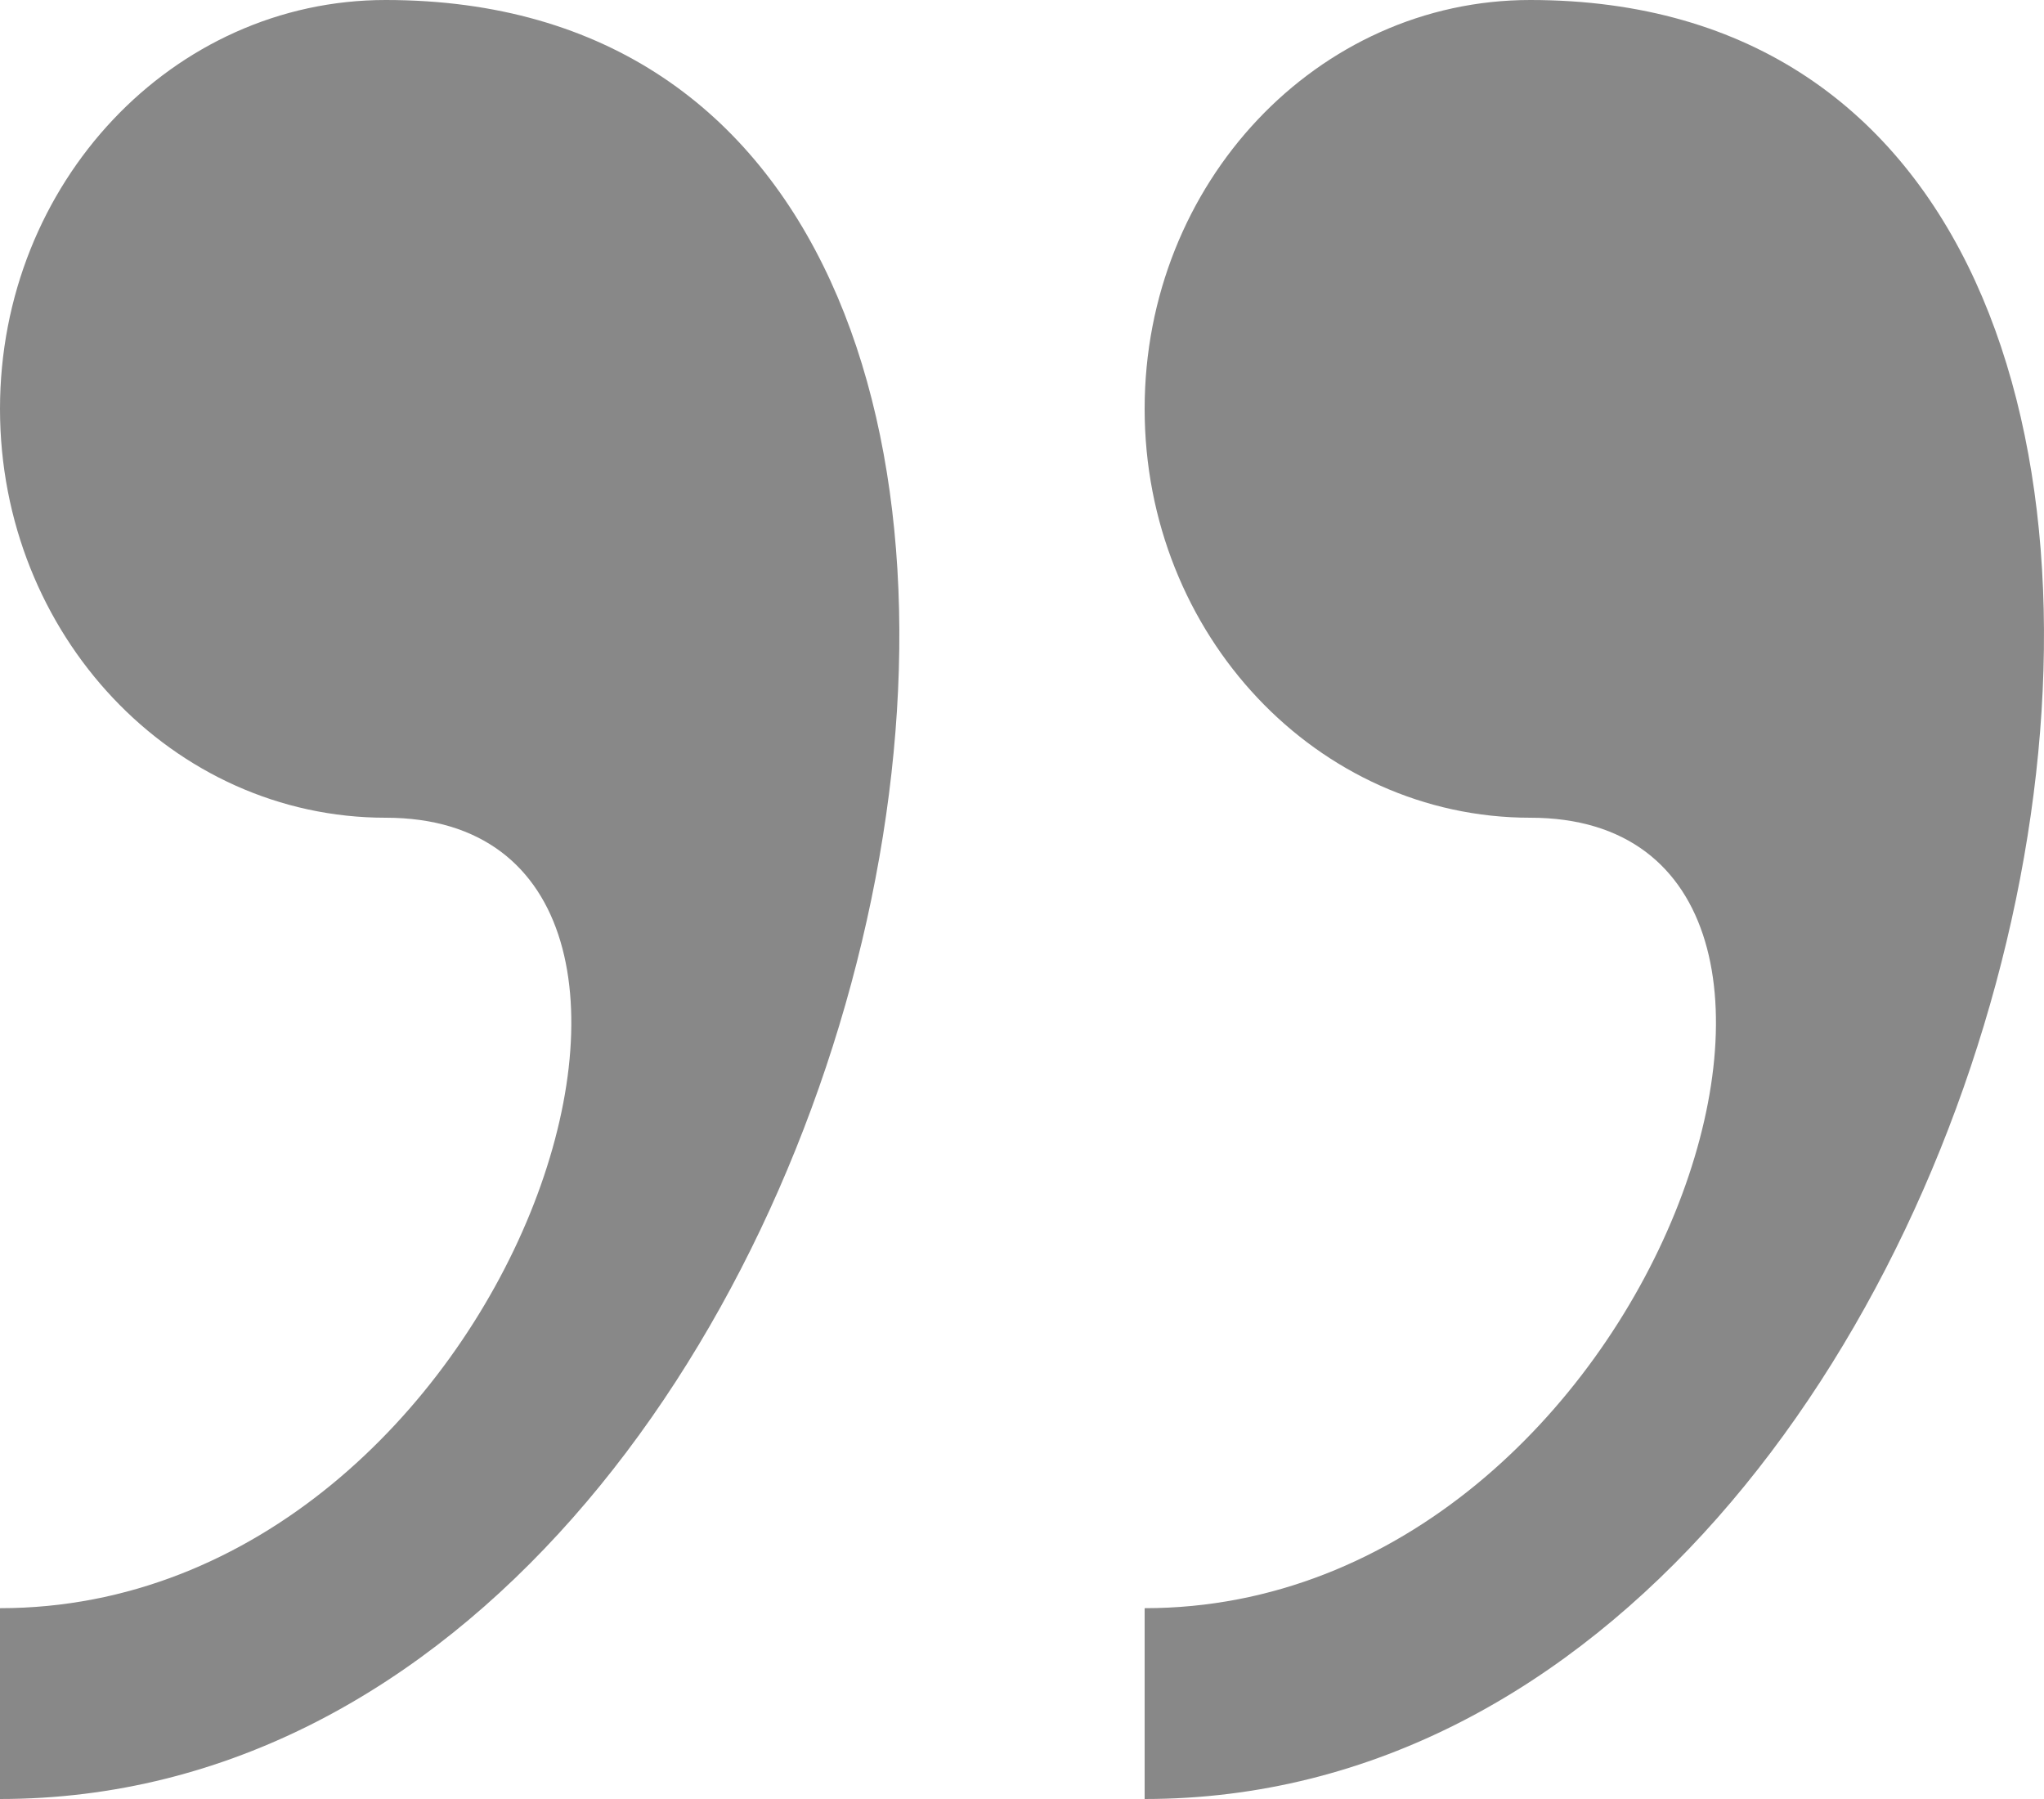
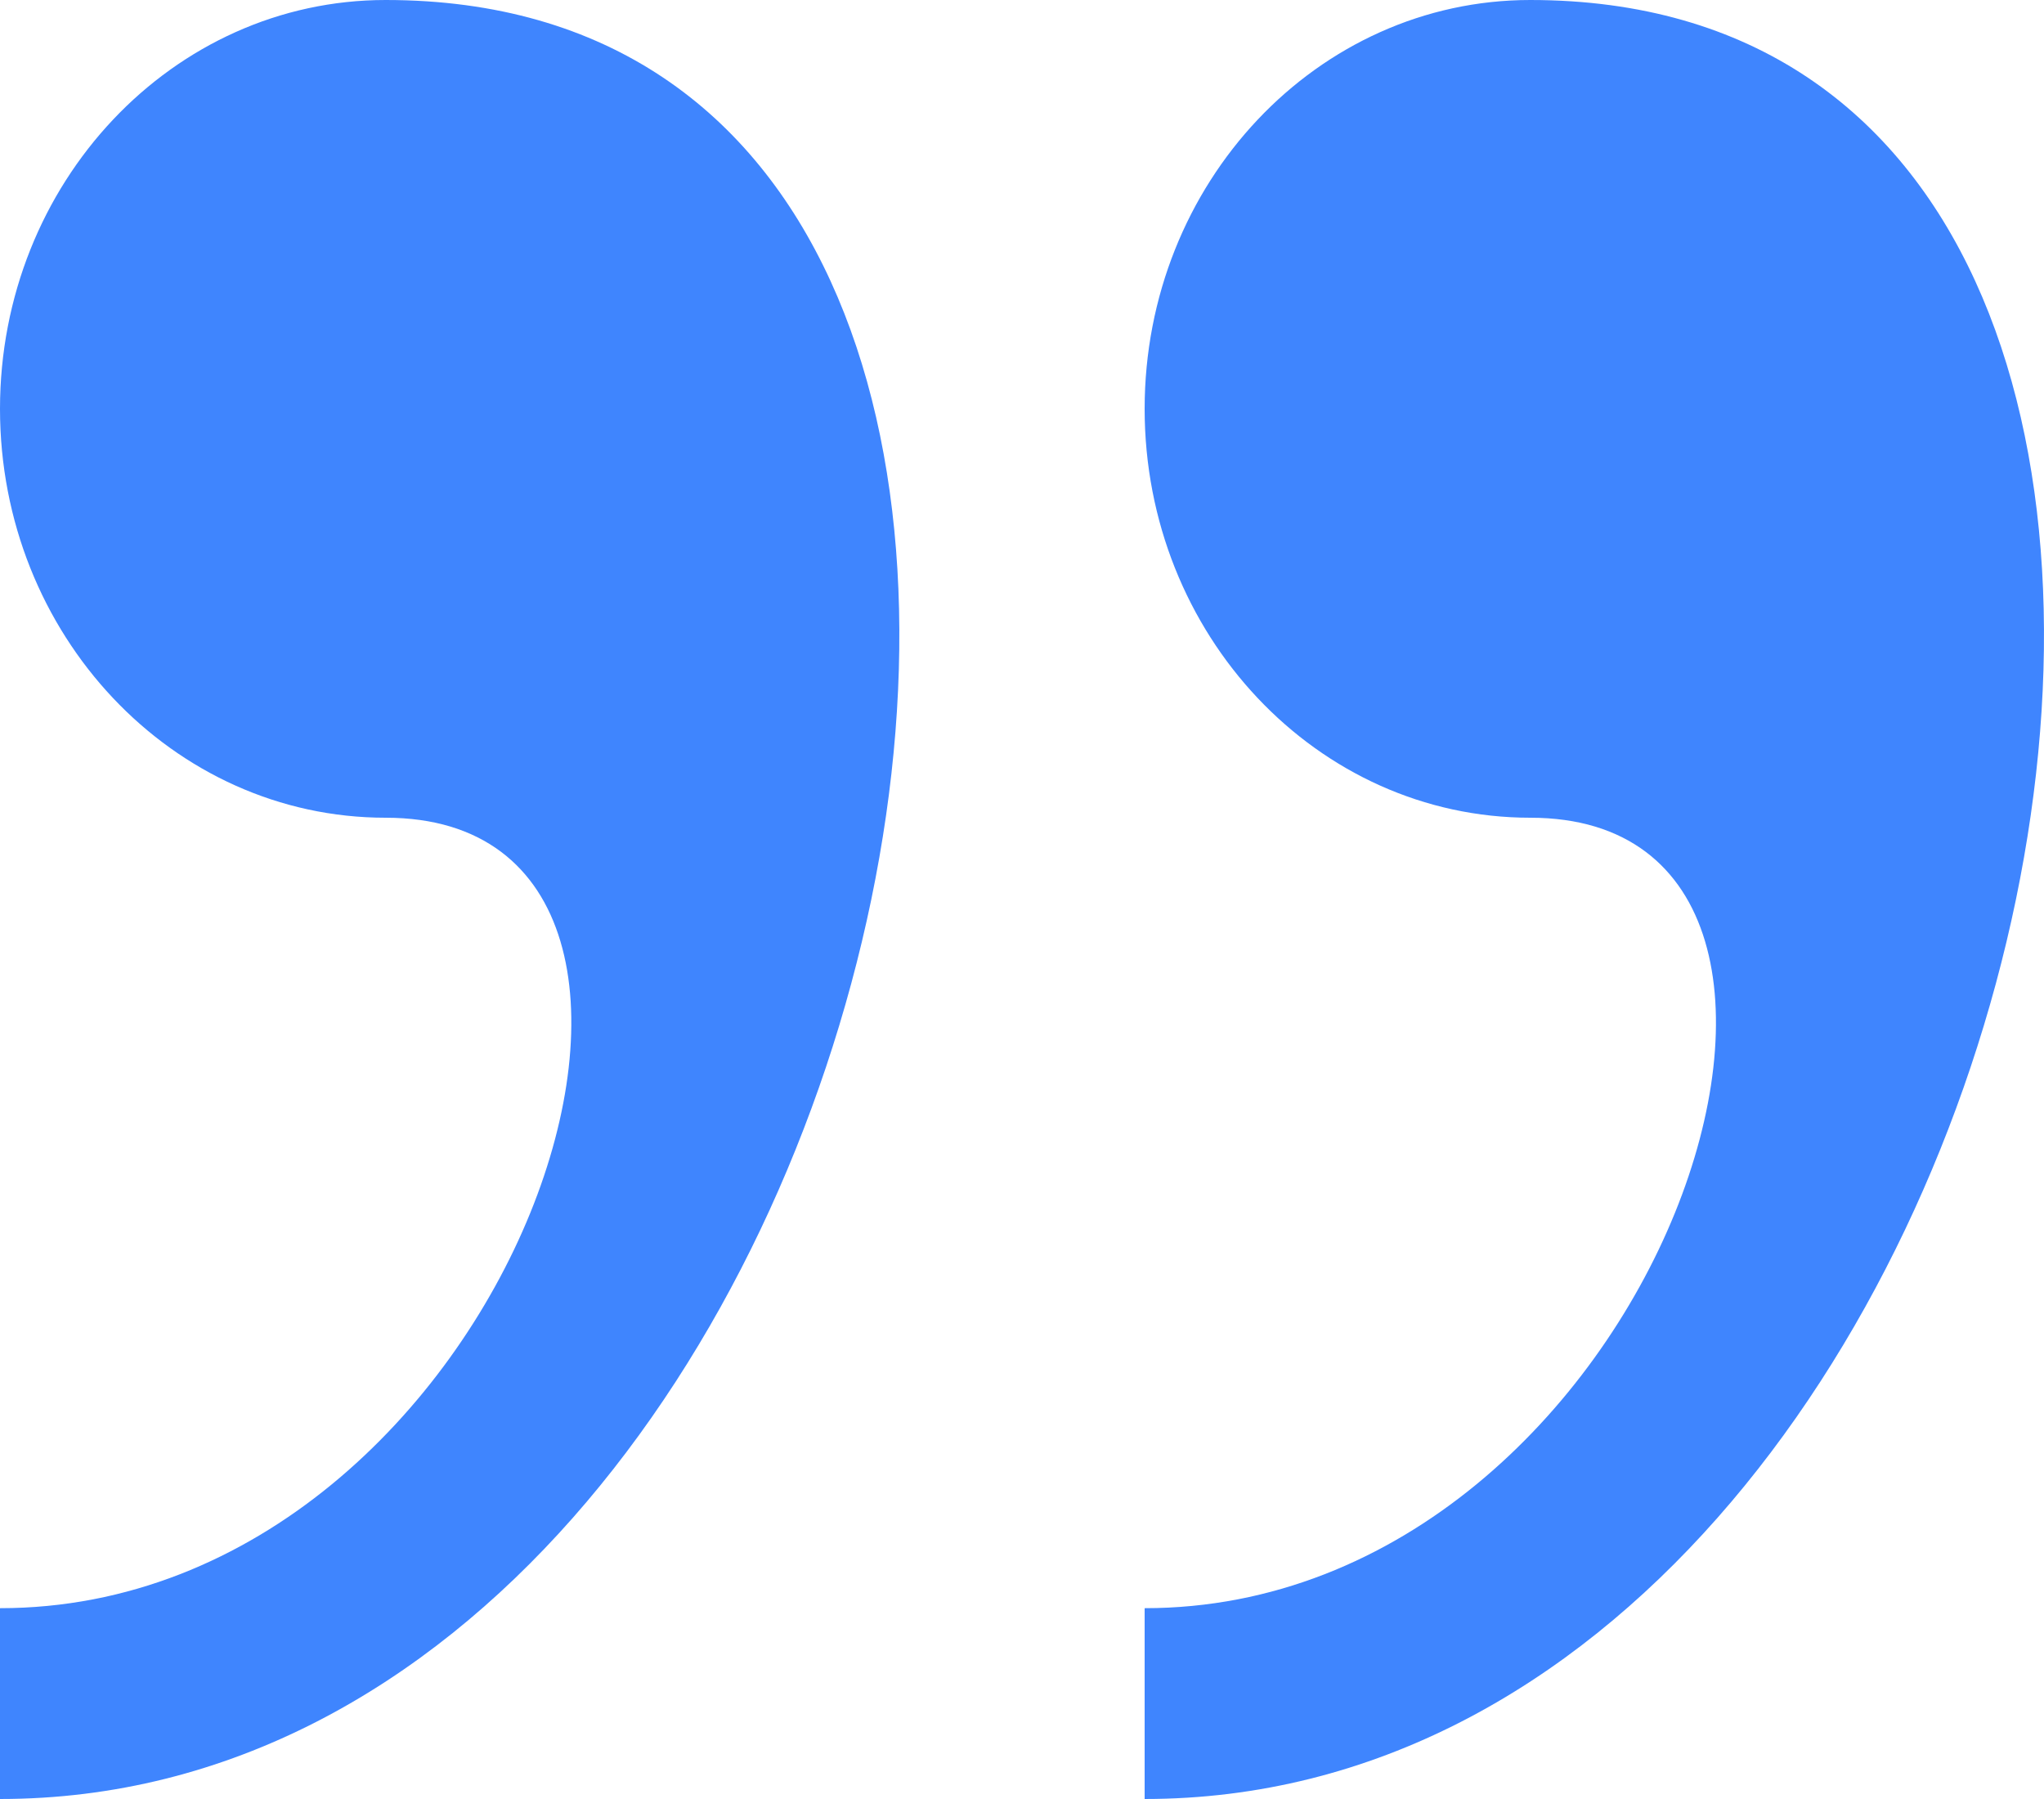
<svg xmlns="http://www.w3.org/2000/svg" width="50px" height="44px" viewBox="0 0 50 44" version="1.1">
  <g id="Symbols" stroke="none" stroke-width="1" fill="none" fill-rule="evenodd">
-     <g id="Sign/light" transform="translate(-48, -51)" fill="#888888" fill-rule="nonzero">
+     <g id="Sign/light" transform="translate(-48, -51)" fill="#3f85fe" fill-rule="nonzero">
      <path d="M57.434,51 C52.223,51 48,55.477 48,61 C48,66.523 52.223,71 57.434,71 C66.867,71 60.578,90.333 48,90.333 L48,95 C70.447,95 79.244,51 57.434,51 Z M85.434,51 C80.223,51 76,55.477 76,61 C76,66.523 80.223,71 85.434,71 C94.867,71 88.578,90.333 76,90.333 L76,95 C98.447,95 107.244,51 85.434,51 Z" id="Shape" />
    </g>
  </g>
</svg>
